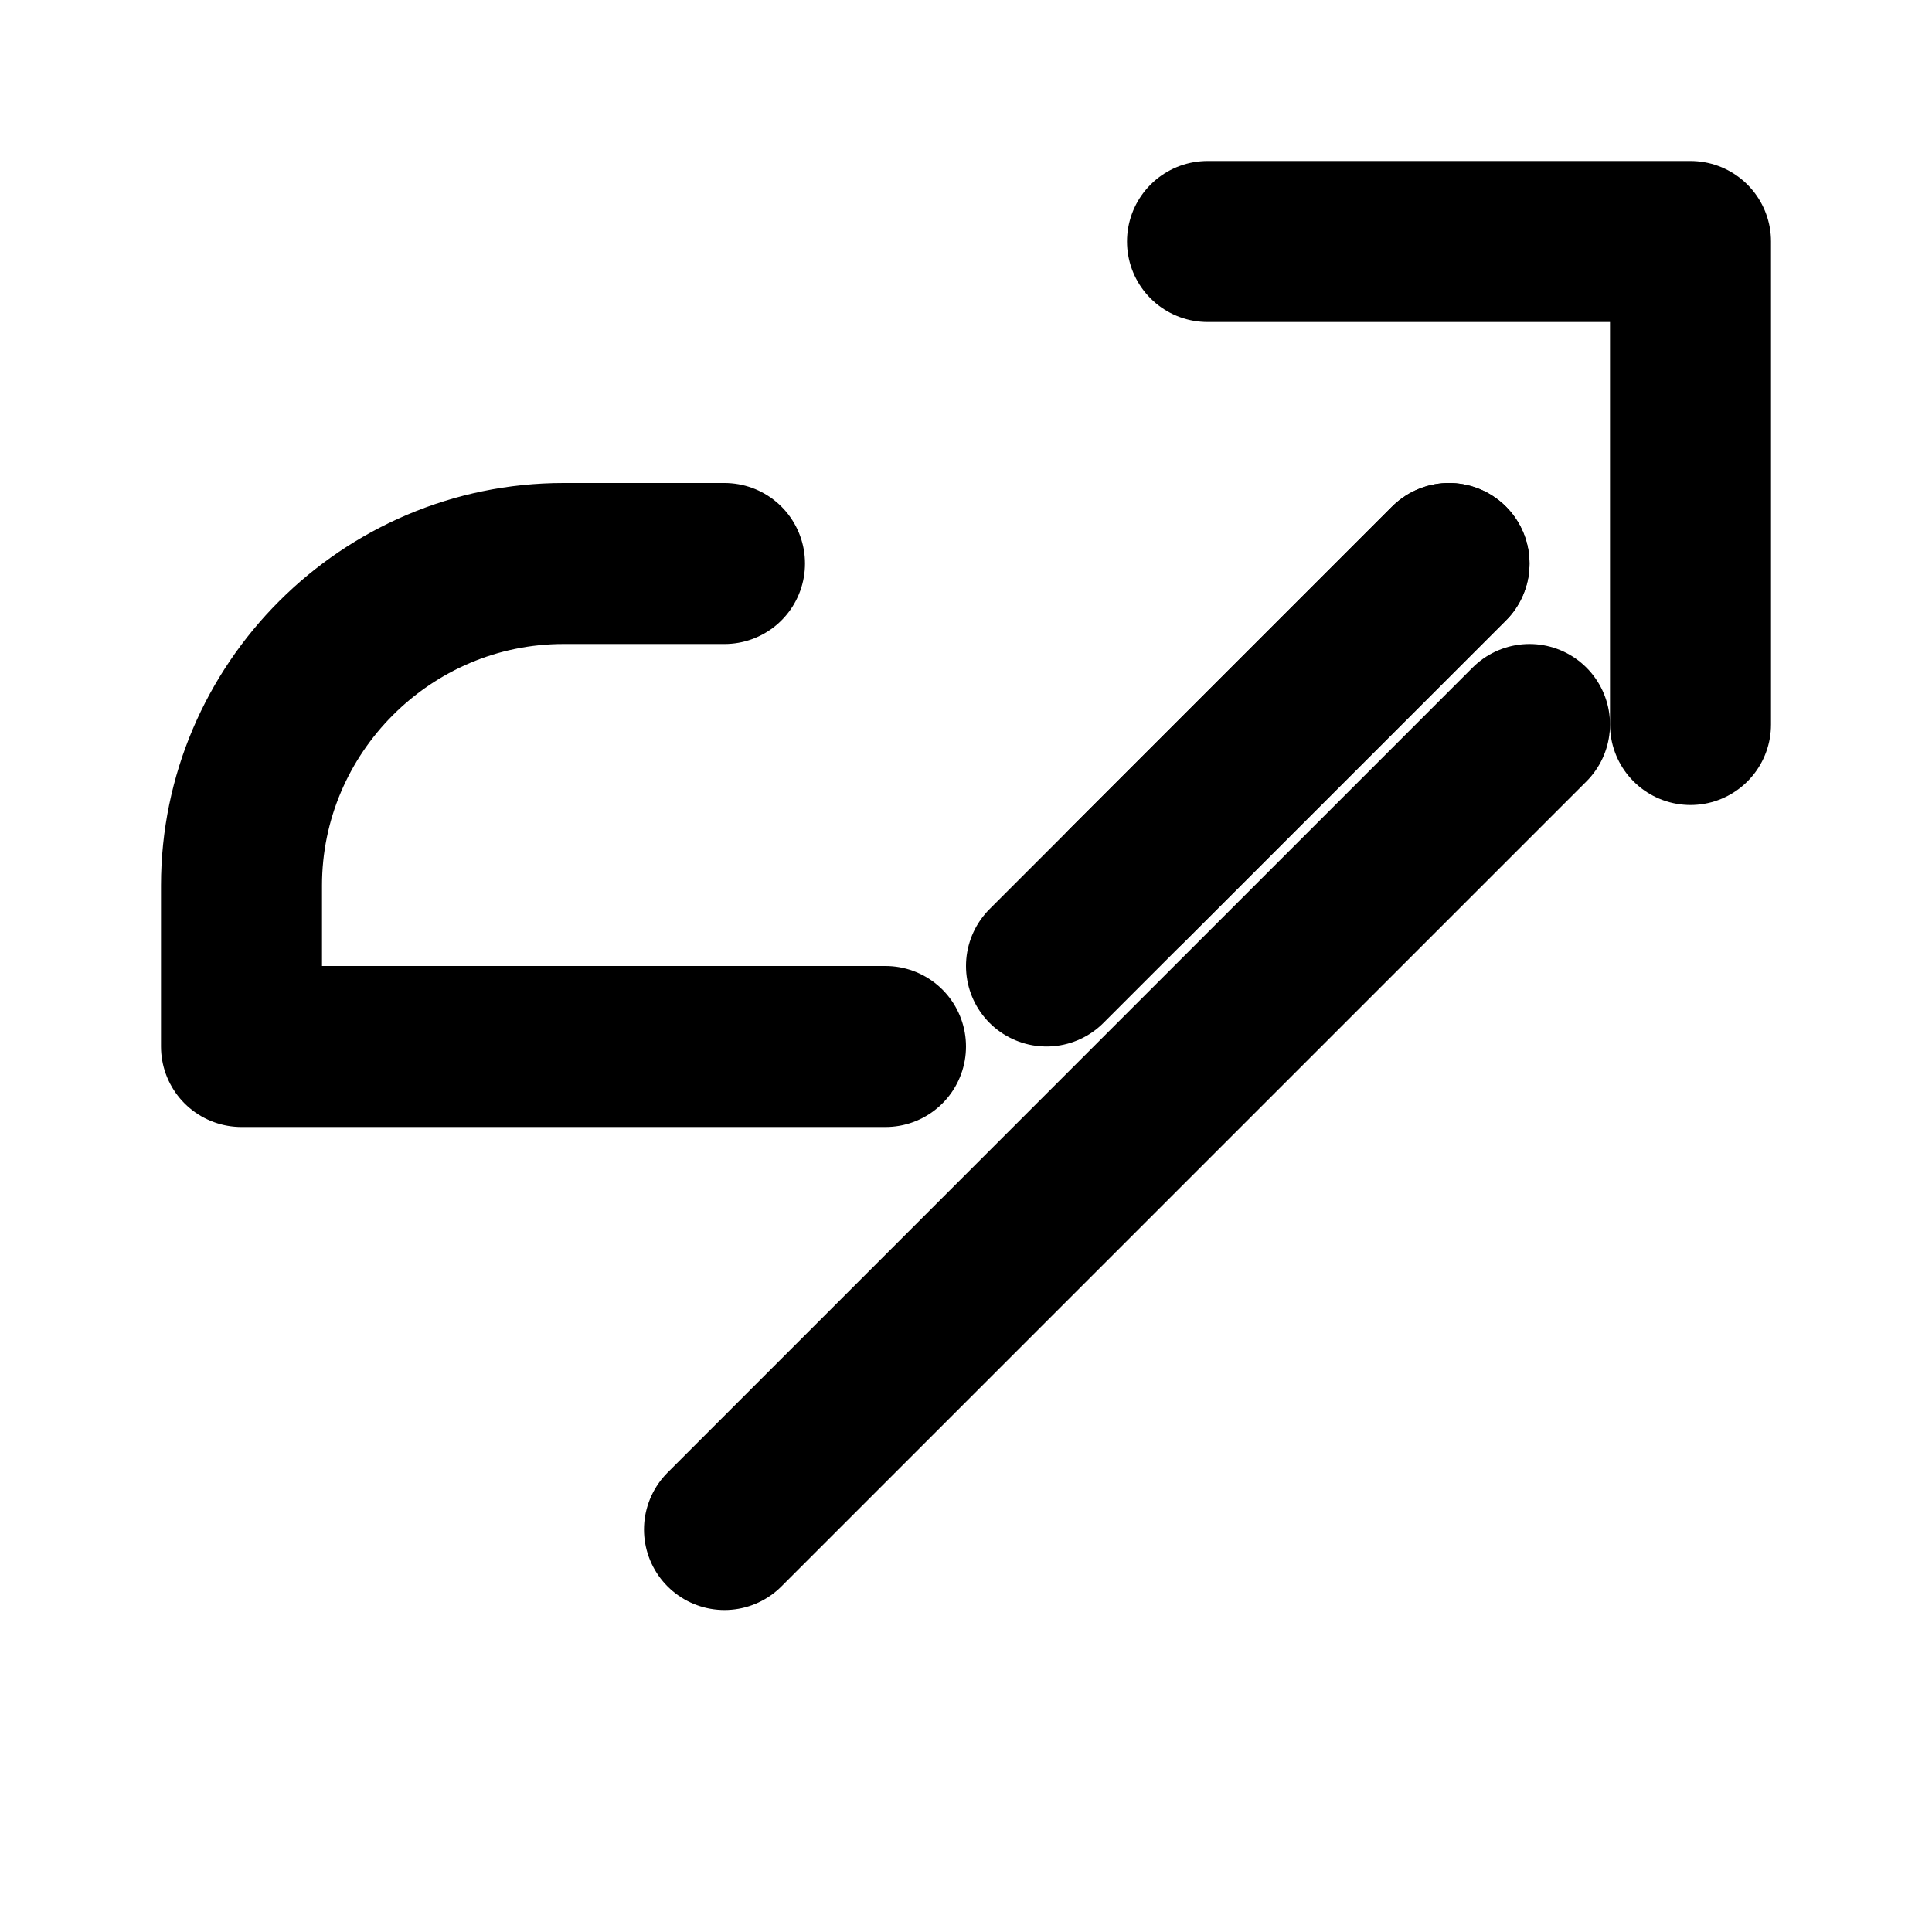
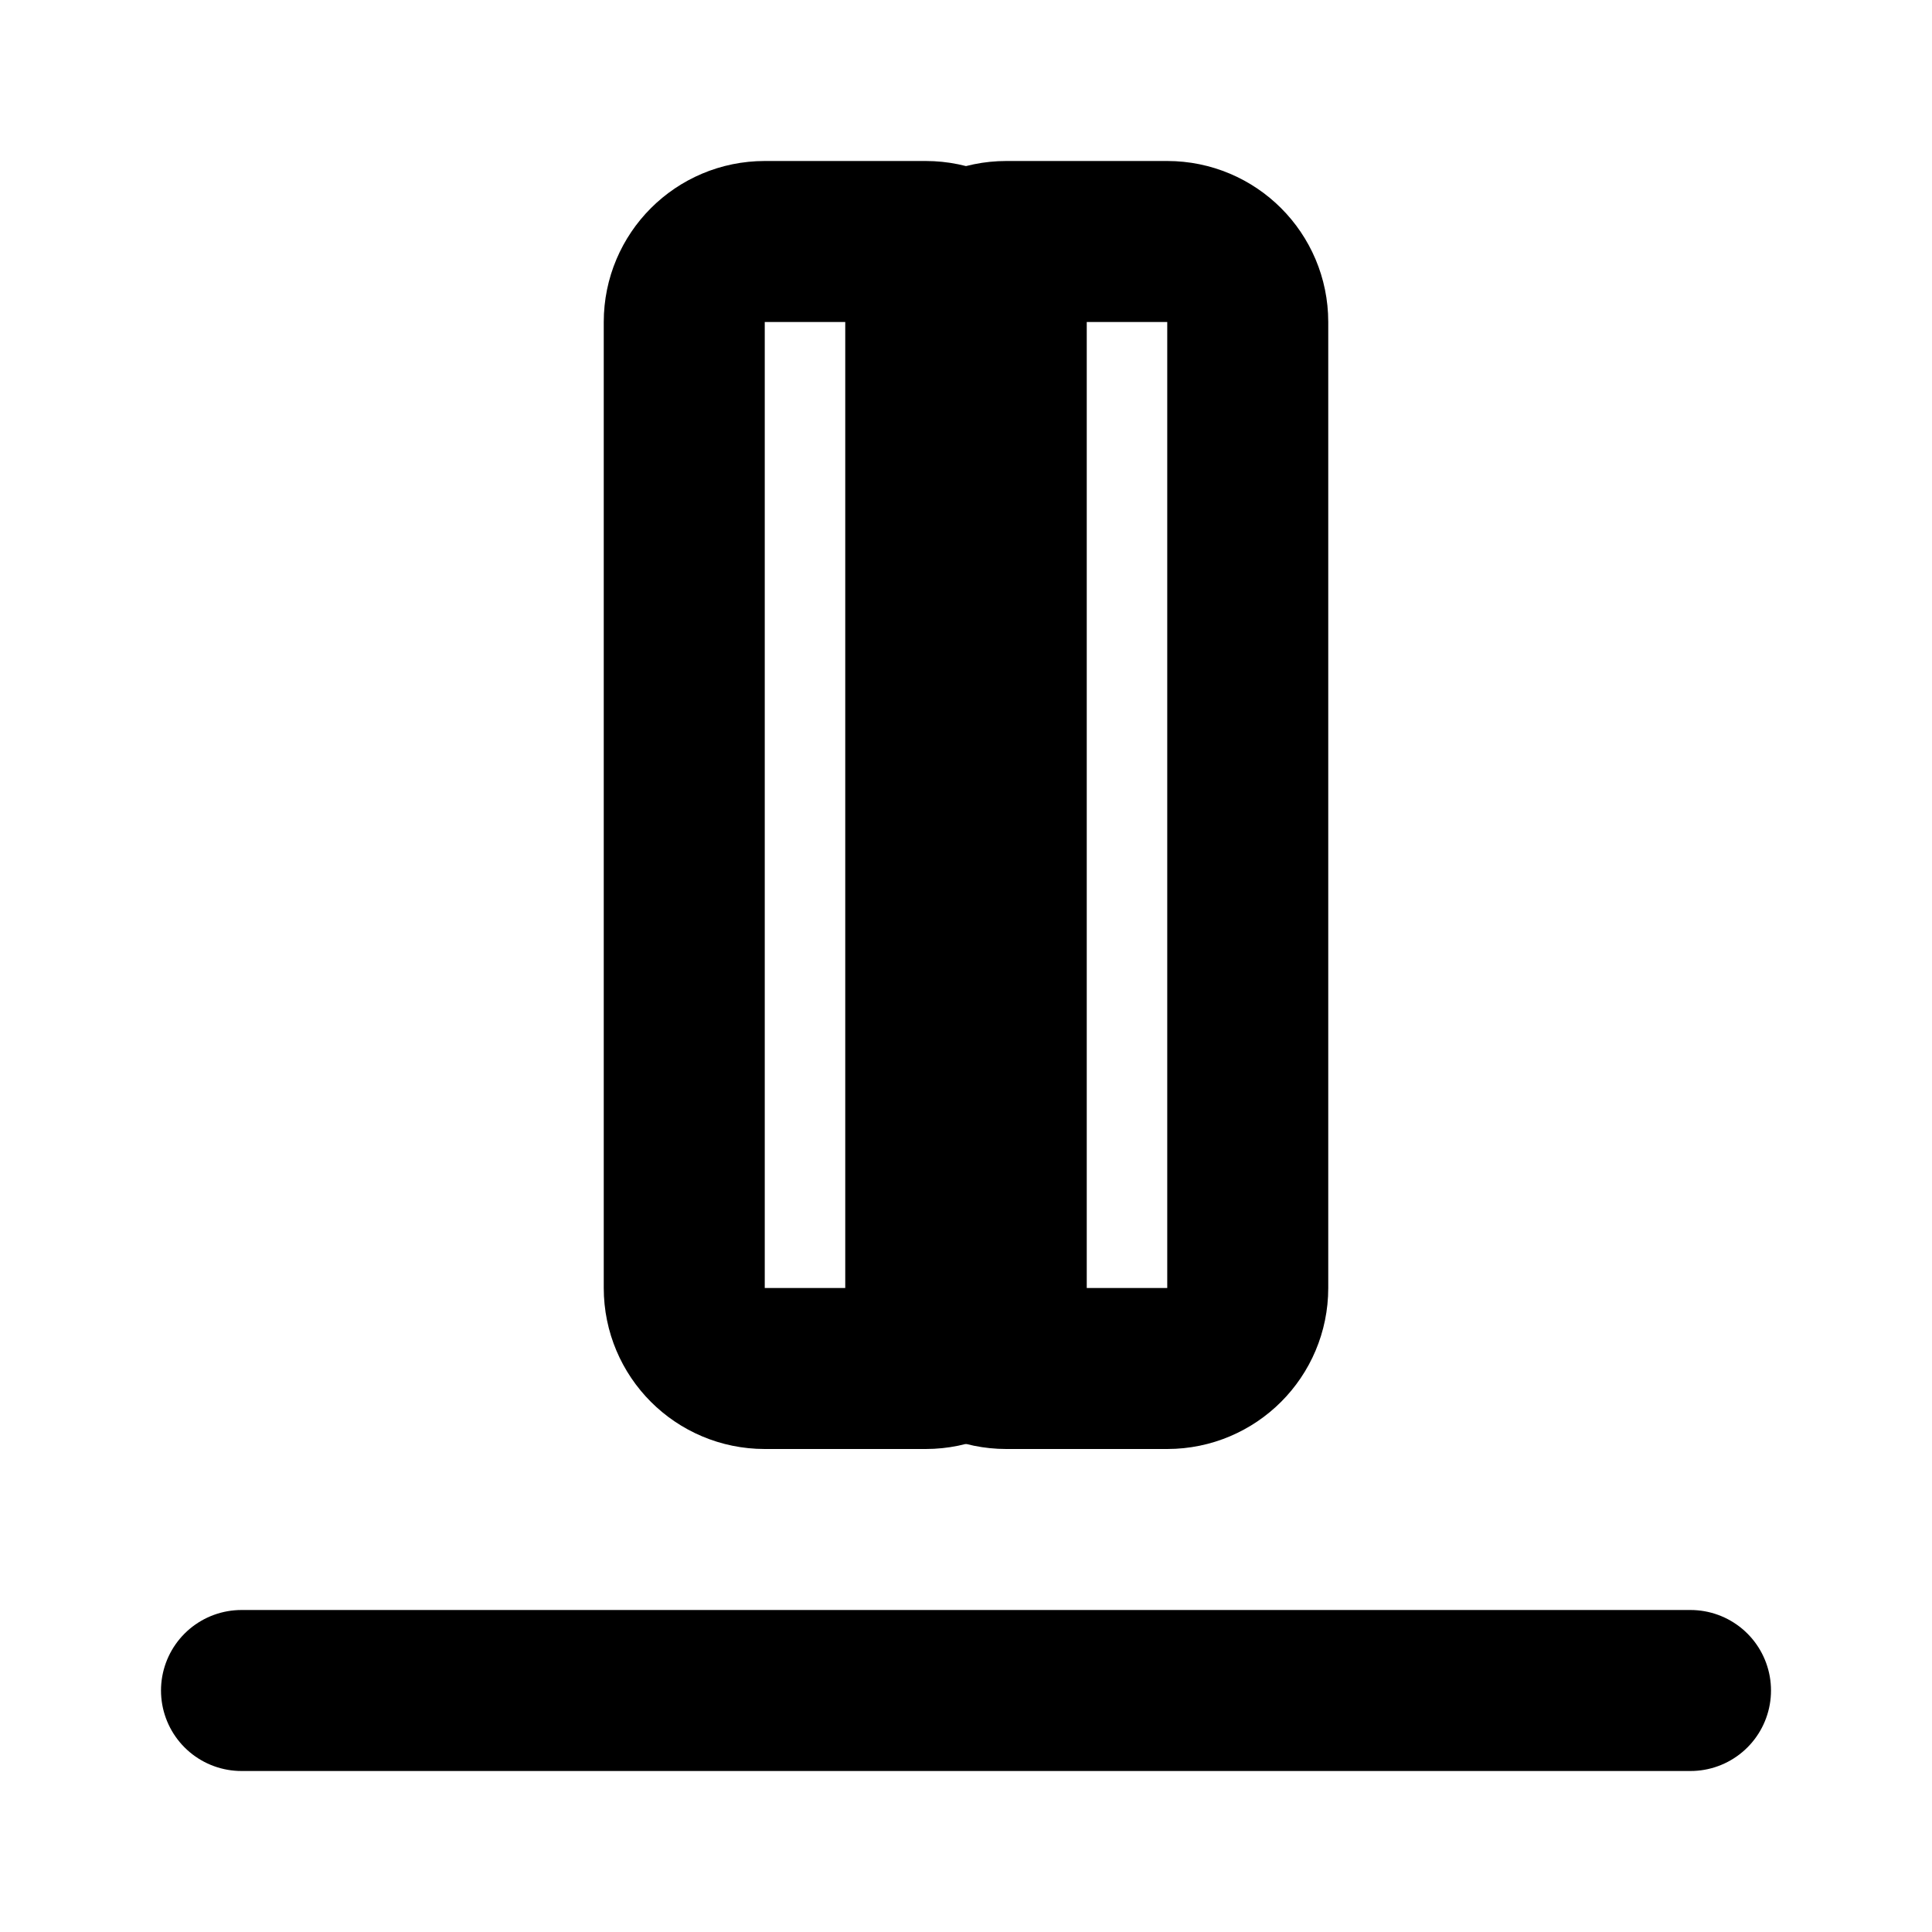
- <svg xmlns="http://www.w3.org/2000/svg" width="24" height="24" viewBox="0 0 24 24" fill="none" stroke="currentColor" stroke-width="2" stroke-linecap="round" stroke-linejoin="round">
-   <path d="M15 3h6v6" />
-   <path d="M19 9 9 19" />
-   <path d="M11 13H3v-2c0-2.2 1.8-4 4-4h2" />
-   <path d="m14 11 4-4" />
-   <path d="m13 12 5-5" />
+ <svg xmlns="http://www.w3.org/2000/svg" viewBox="0 0 24 24" fill="none" stroke="currentColor" stroke-width="2" stroke-linecap="round" stroke-linejoin="round" class="lucide lucide-bow">
+   <path d="M14.5 3a1 1 0 0 1 1 1v12a1 1 0 0 1-1 1h-2a1 1 0 0 1-1-1V4a1 1 0 0 1 1-1h2z" />
+   <path d="M9.5 3a1 1 0 0 0-1 1v12a1 1 0 0 0 1 1h2a1 1 0 0 0 1-1V4a1 1 0 0 0-1-1h-2z" />
+   <path d="M3 21h18" />
</svg>
